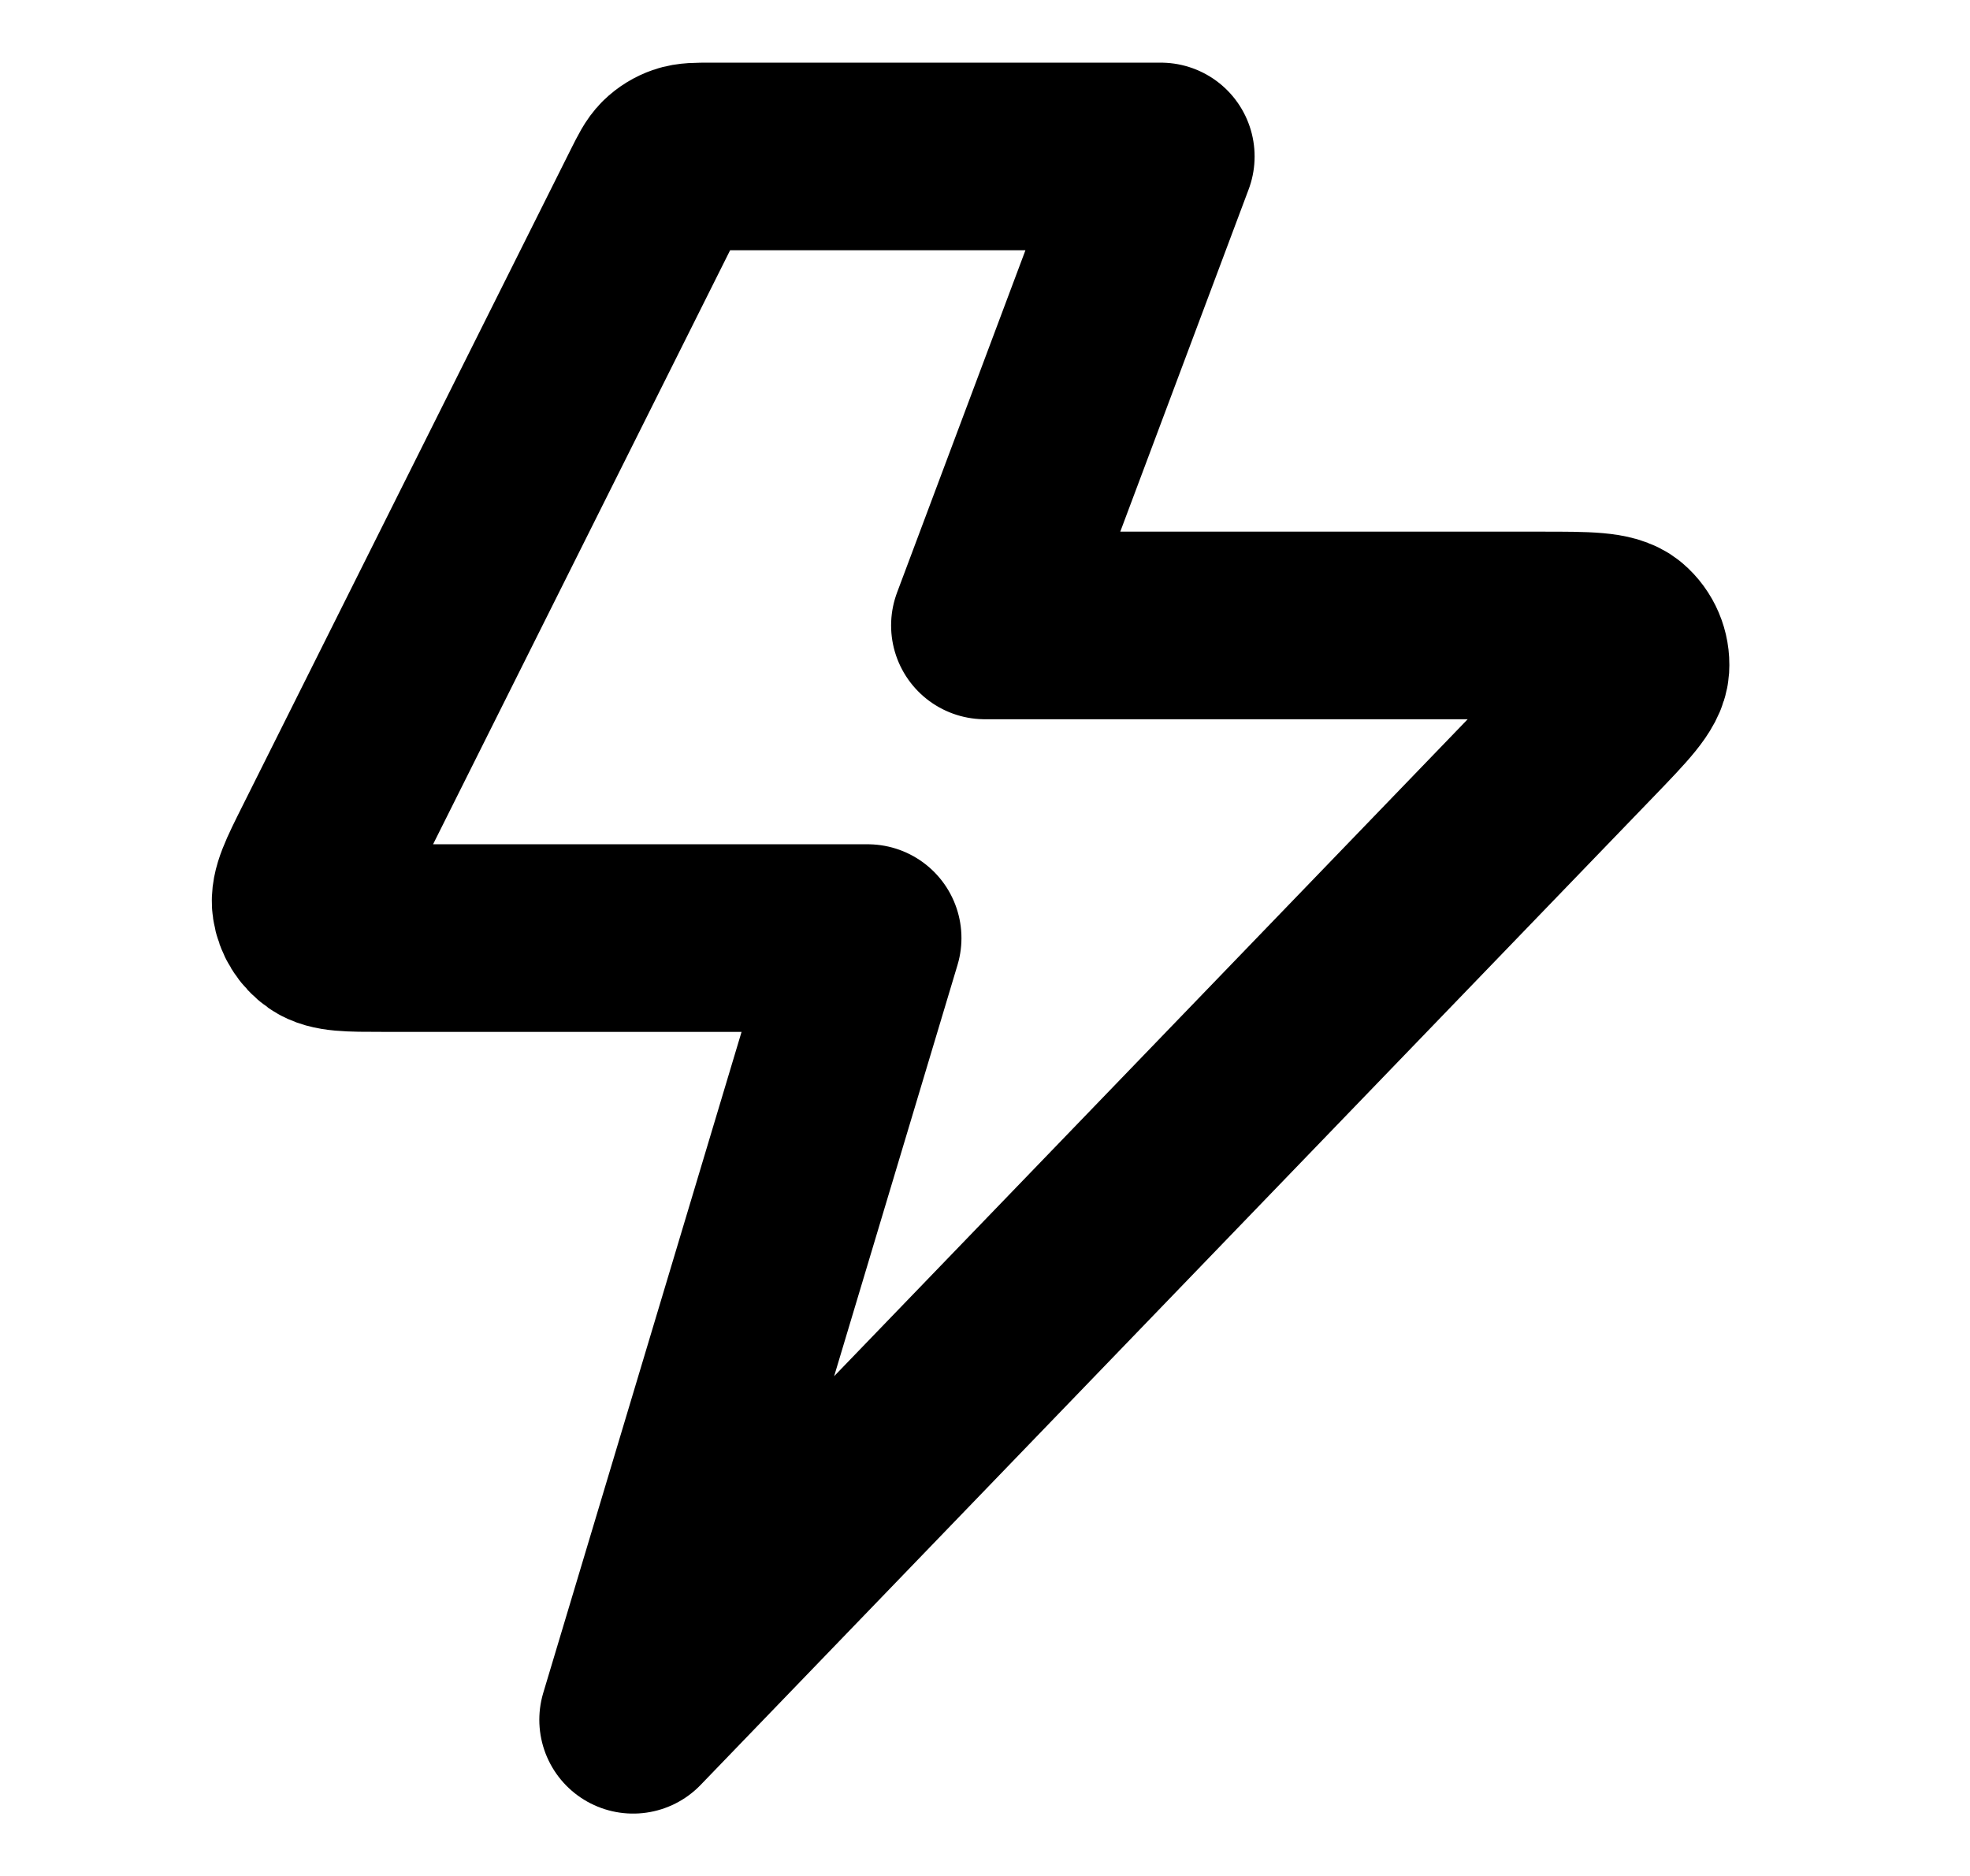
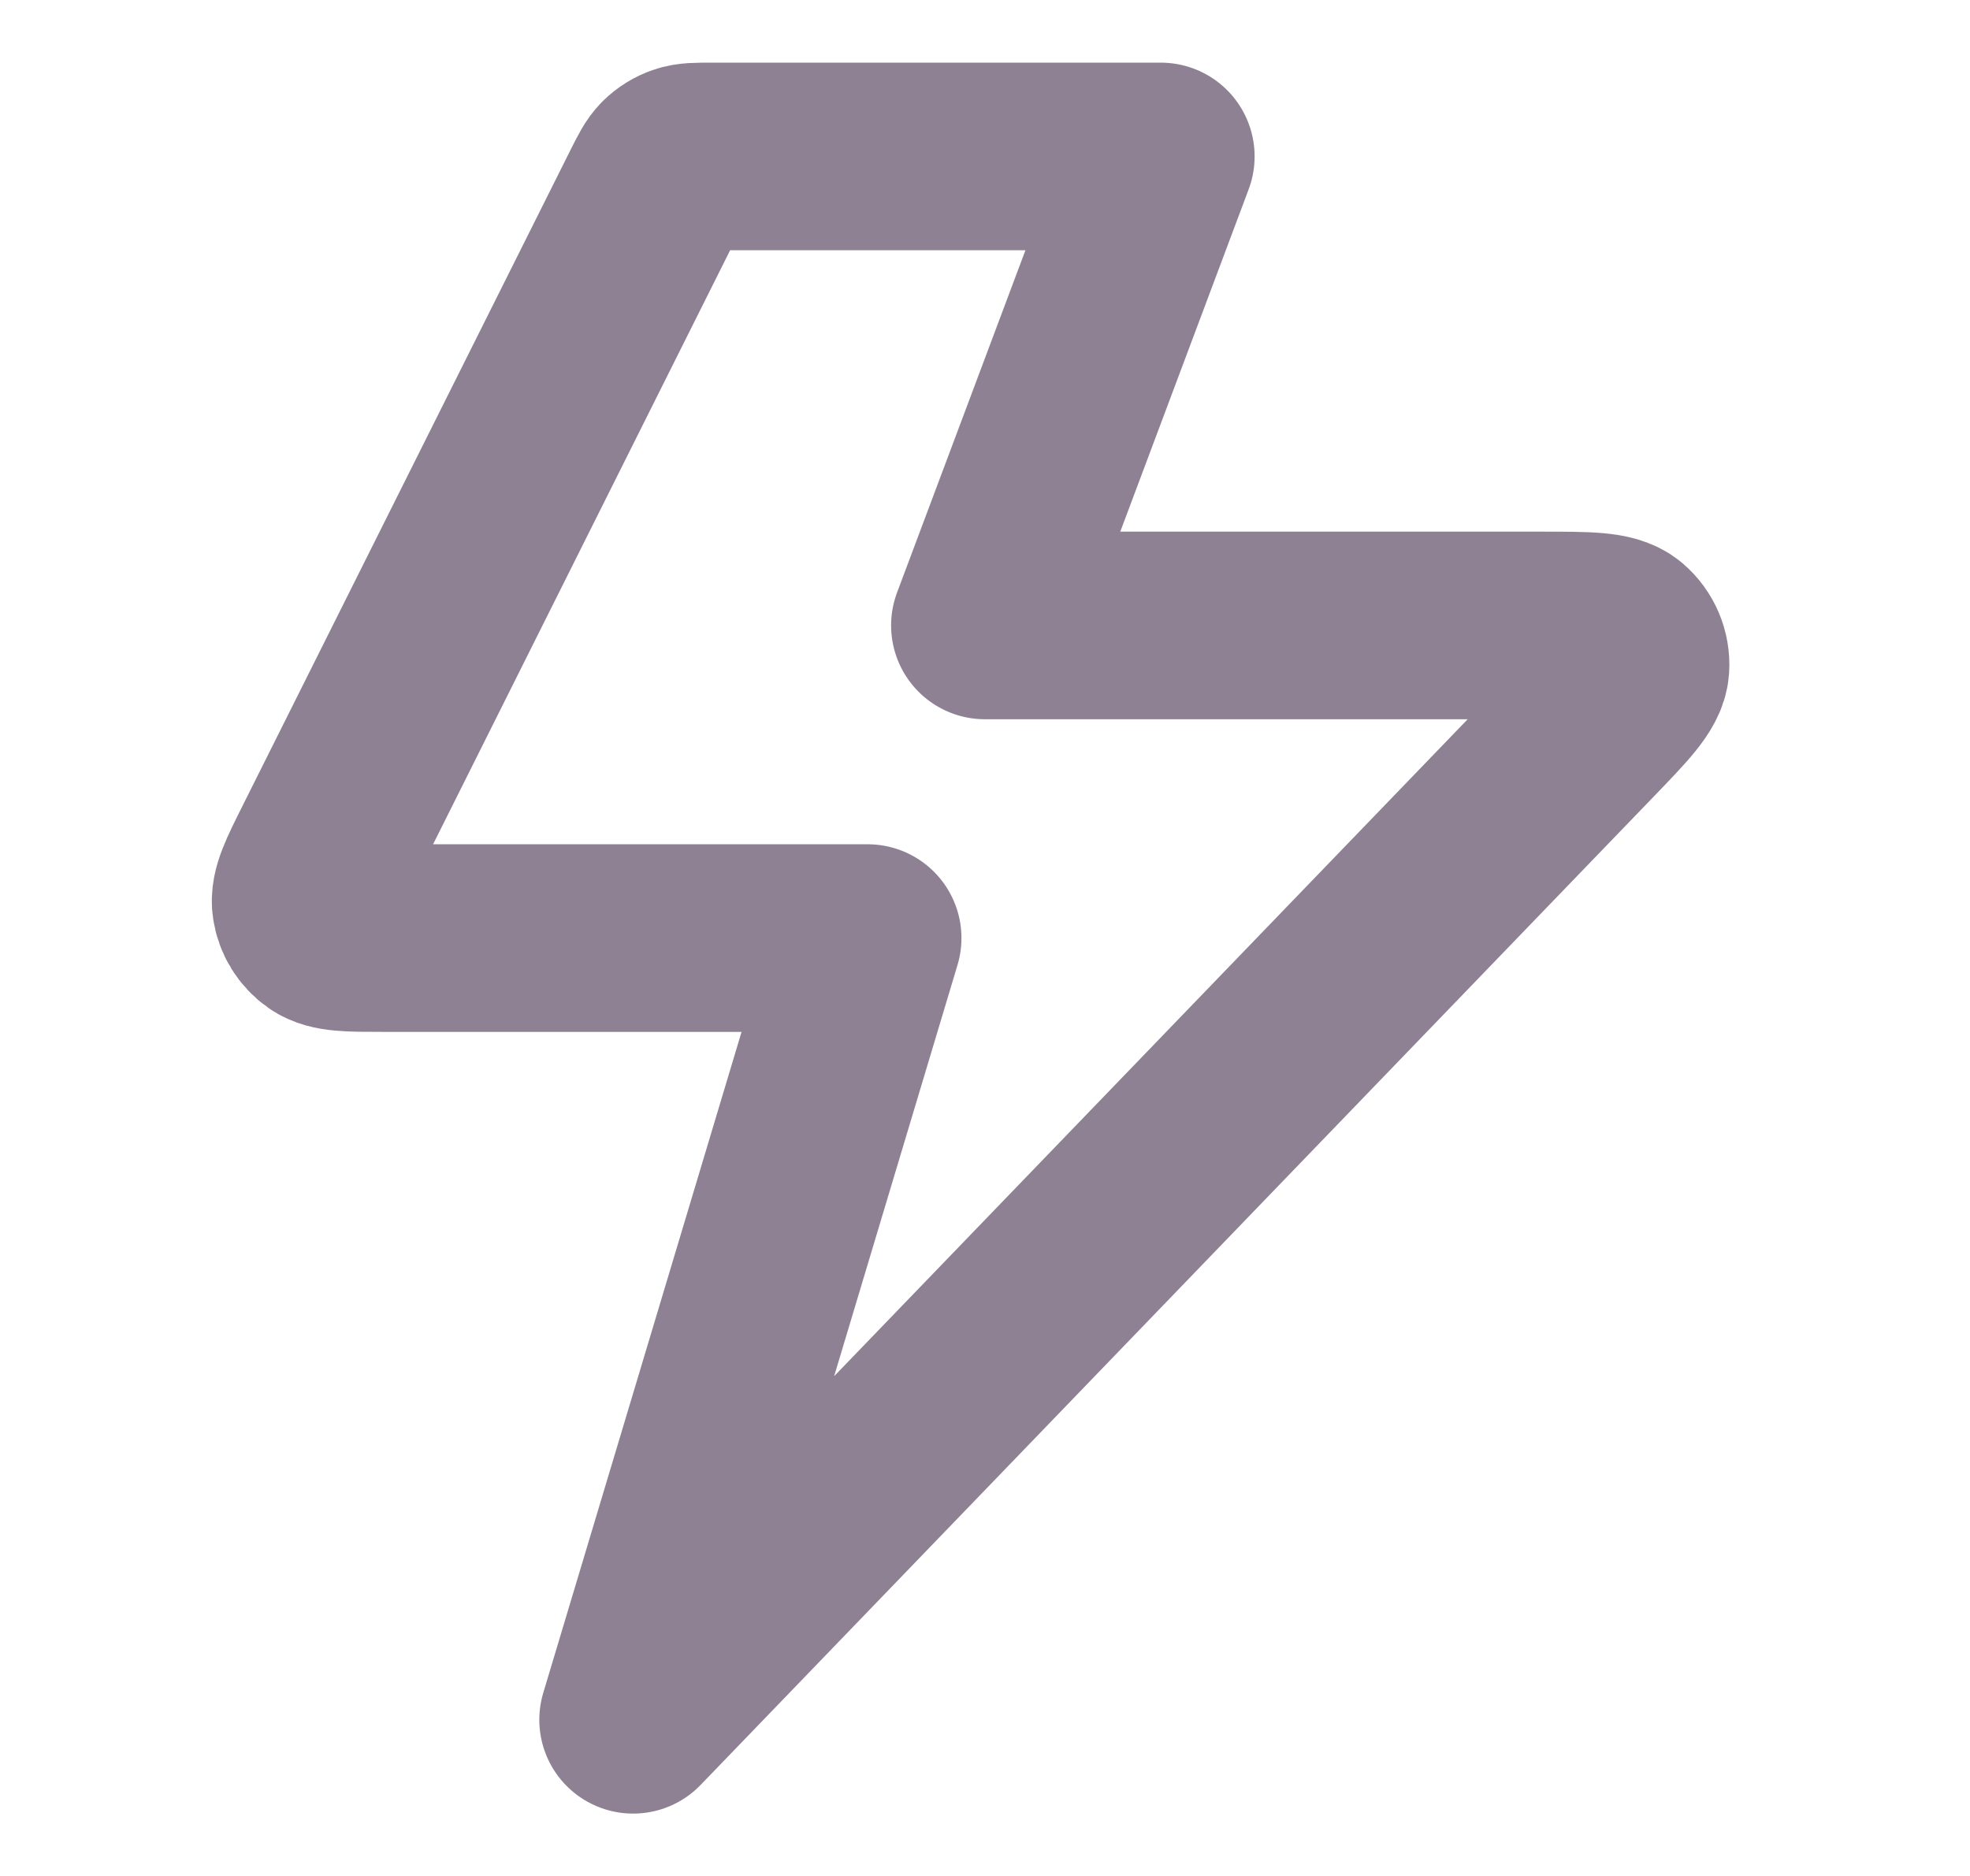
<svg xmlns="http://www.w3.org/2000/svg" width="21" height="20" viewBox="0 0 21 20" fill="none">
-   <path d="M12.374 1.668H7.577C7.428 1.668 7.353 1.668 7.287 1.691C7.229 1.711 7.175 1.744 7.131 1.787C7.081 1.836 7.048 1.903 6.981 2.036L3.481 9.036C3.321 9.356 3.241 9.516 3.261 9.646C3.277 9.759 3.34 9.86 3.434 9.926C3.542 10.001 3.72 10.001 4.077 10.001H9.249L6.749 18.335L16.91 7.797C17.252 7.442 17.424 7.264 17.434 7.112C17.442 6.98 17.388 6.852 17.287 6.766C17.17 6.668 16.924 6.668 16.43 6.668H10.499L12.374 1.668Z" stroke="currentColor" stroke-width="2" stroke-linecap="round" stroke-linejoin="round" />
+   <path d="M12.374 1.668H7.577C7.428 1.668 7.353 1.668 7.287 1.691C7.229 1.711 7.175 1.744 7.131 1.787C7.081 1.836 7.048 1.903 6.981 2.036L3.481 9.036C3.321 9.356 3.241 9.516 3.261 9.646C3.277 9.759 3.34 9.86 3.434 9.926C3.542 10.001 3.72 10.001 4.077 10.001H9.249L6.749 18.335L16.91 7.797C17.252 7.442 17.424 7.264 17.434 7.112C17.442 6.98 17.388 6.852 17.287 6.766C17.17 6.668 16.924 6.668 16.43 6.668H10.499L12.374 1.668Z" stroke="#8e8194" stroke-width="2" stroke-linecap="round" stroke-linejoin="round" />
</svg>
